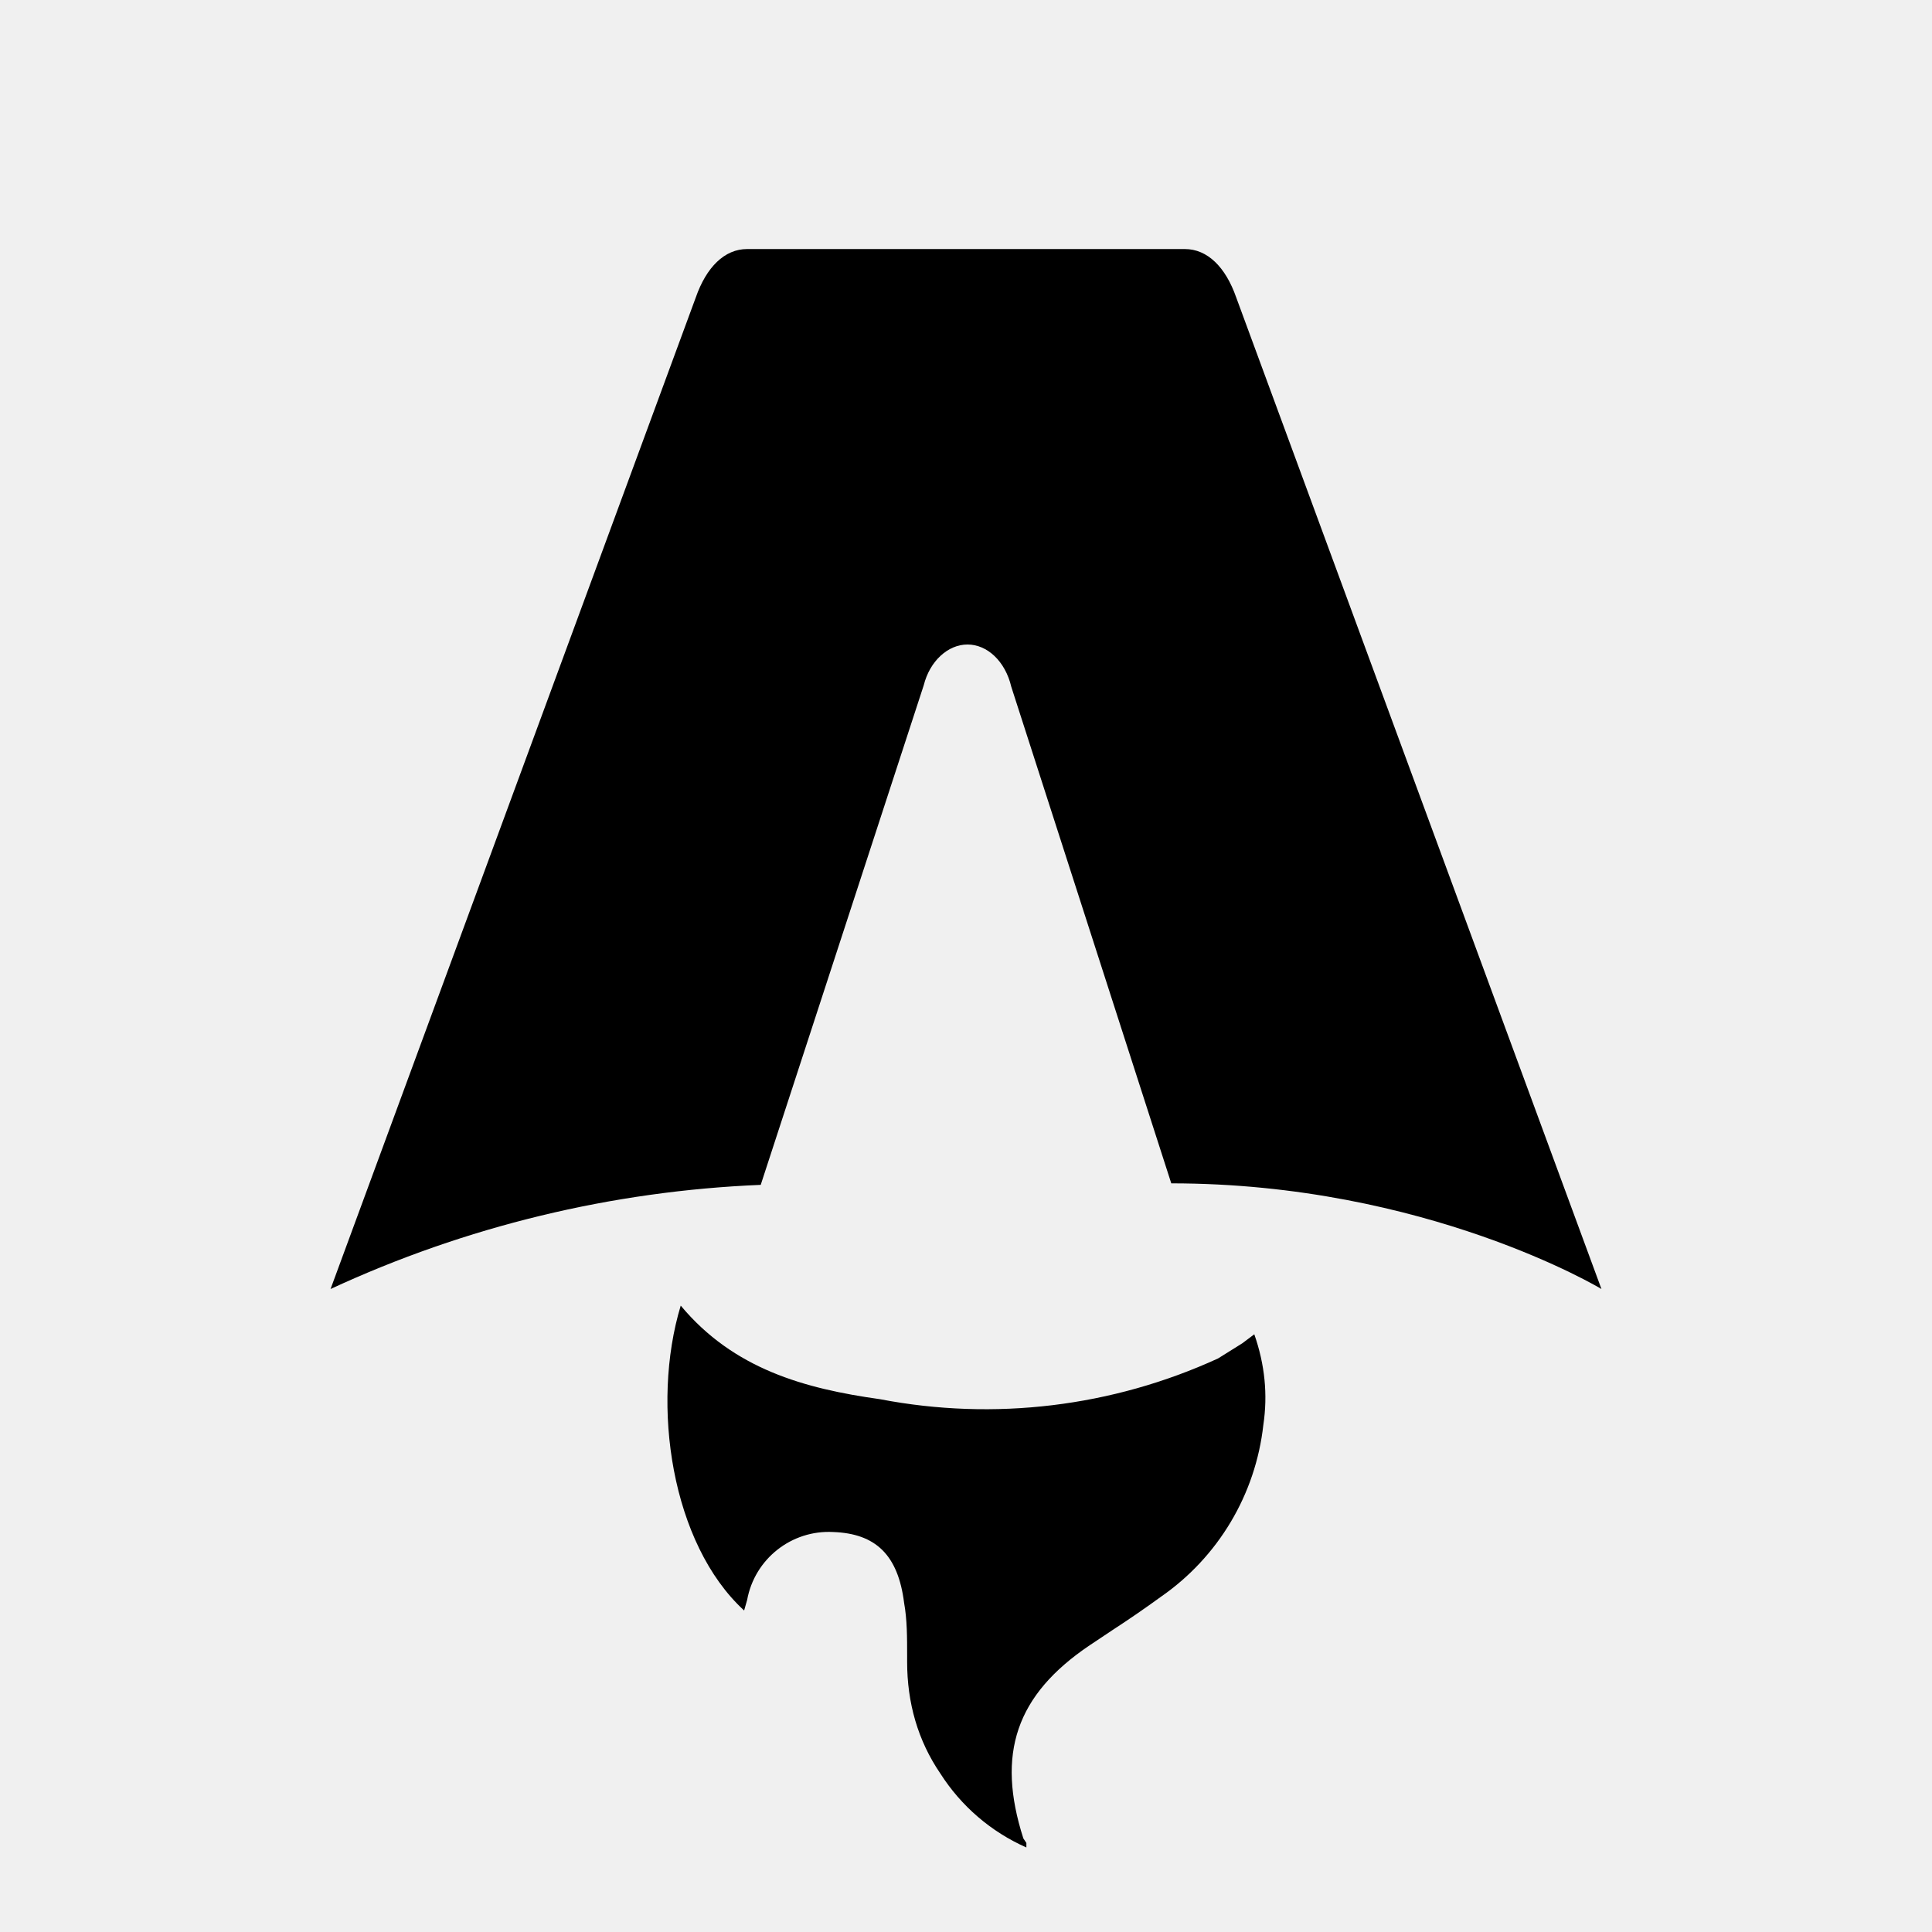
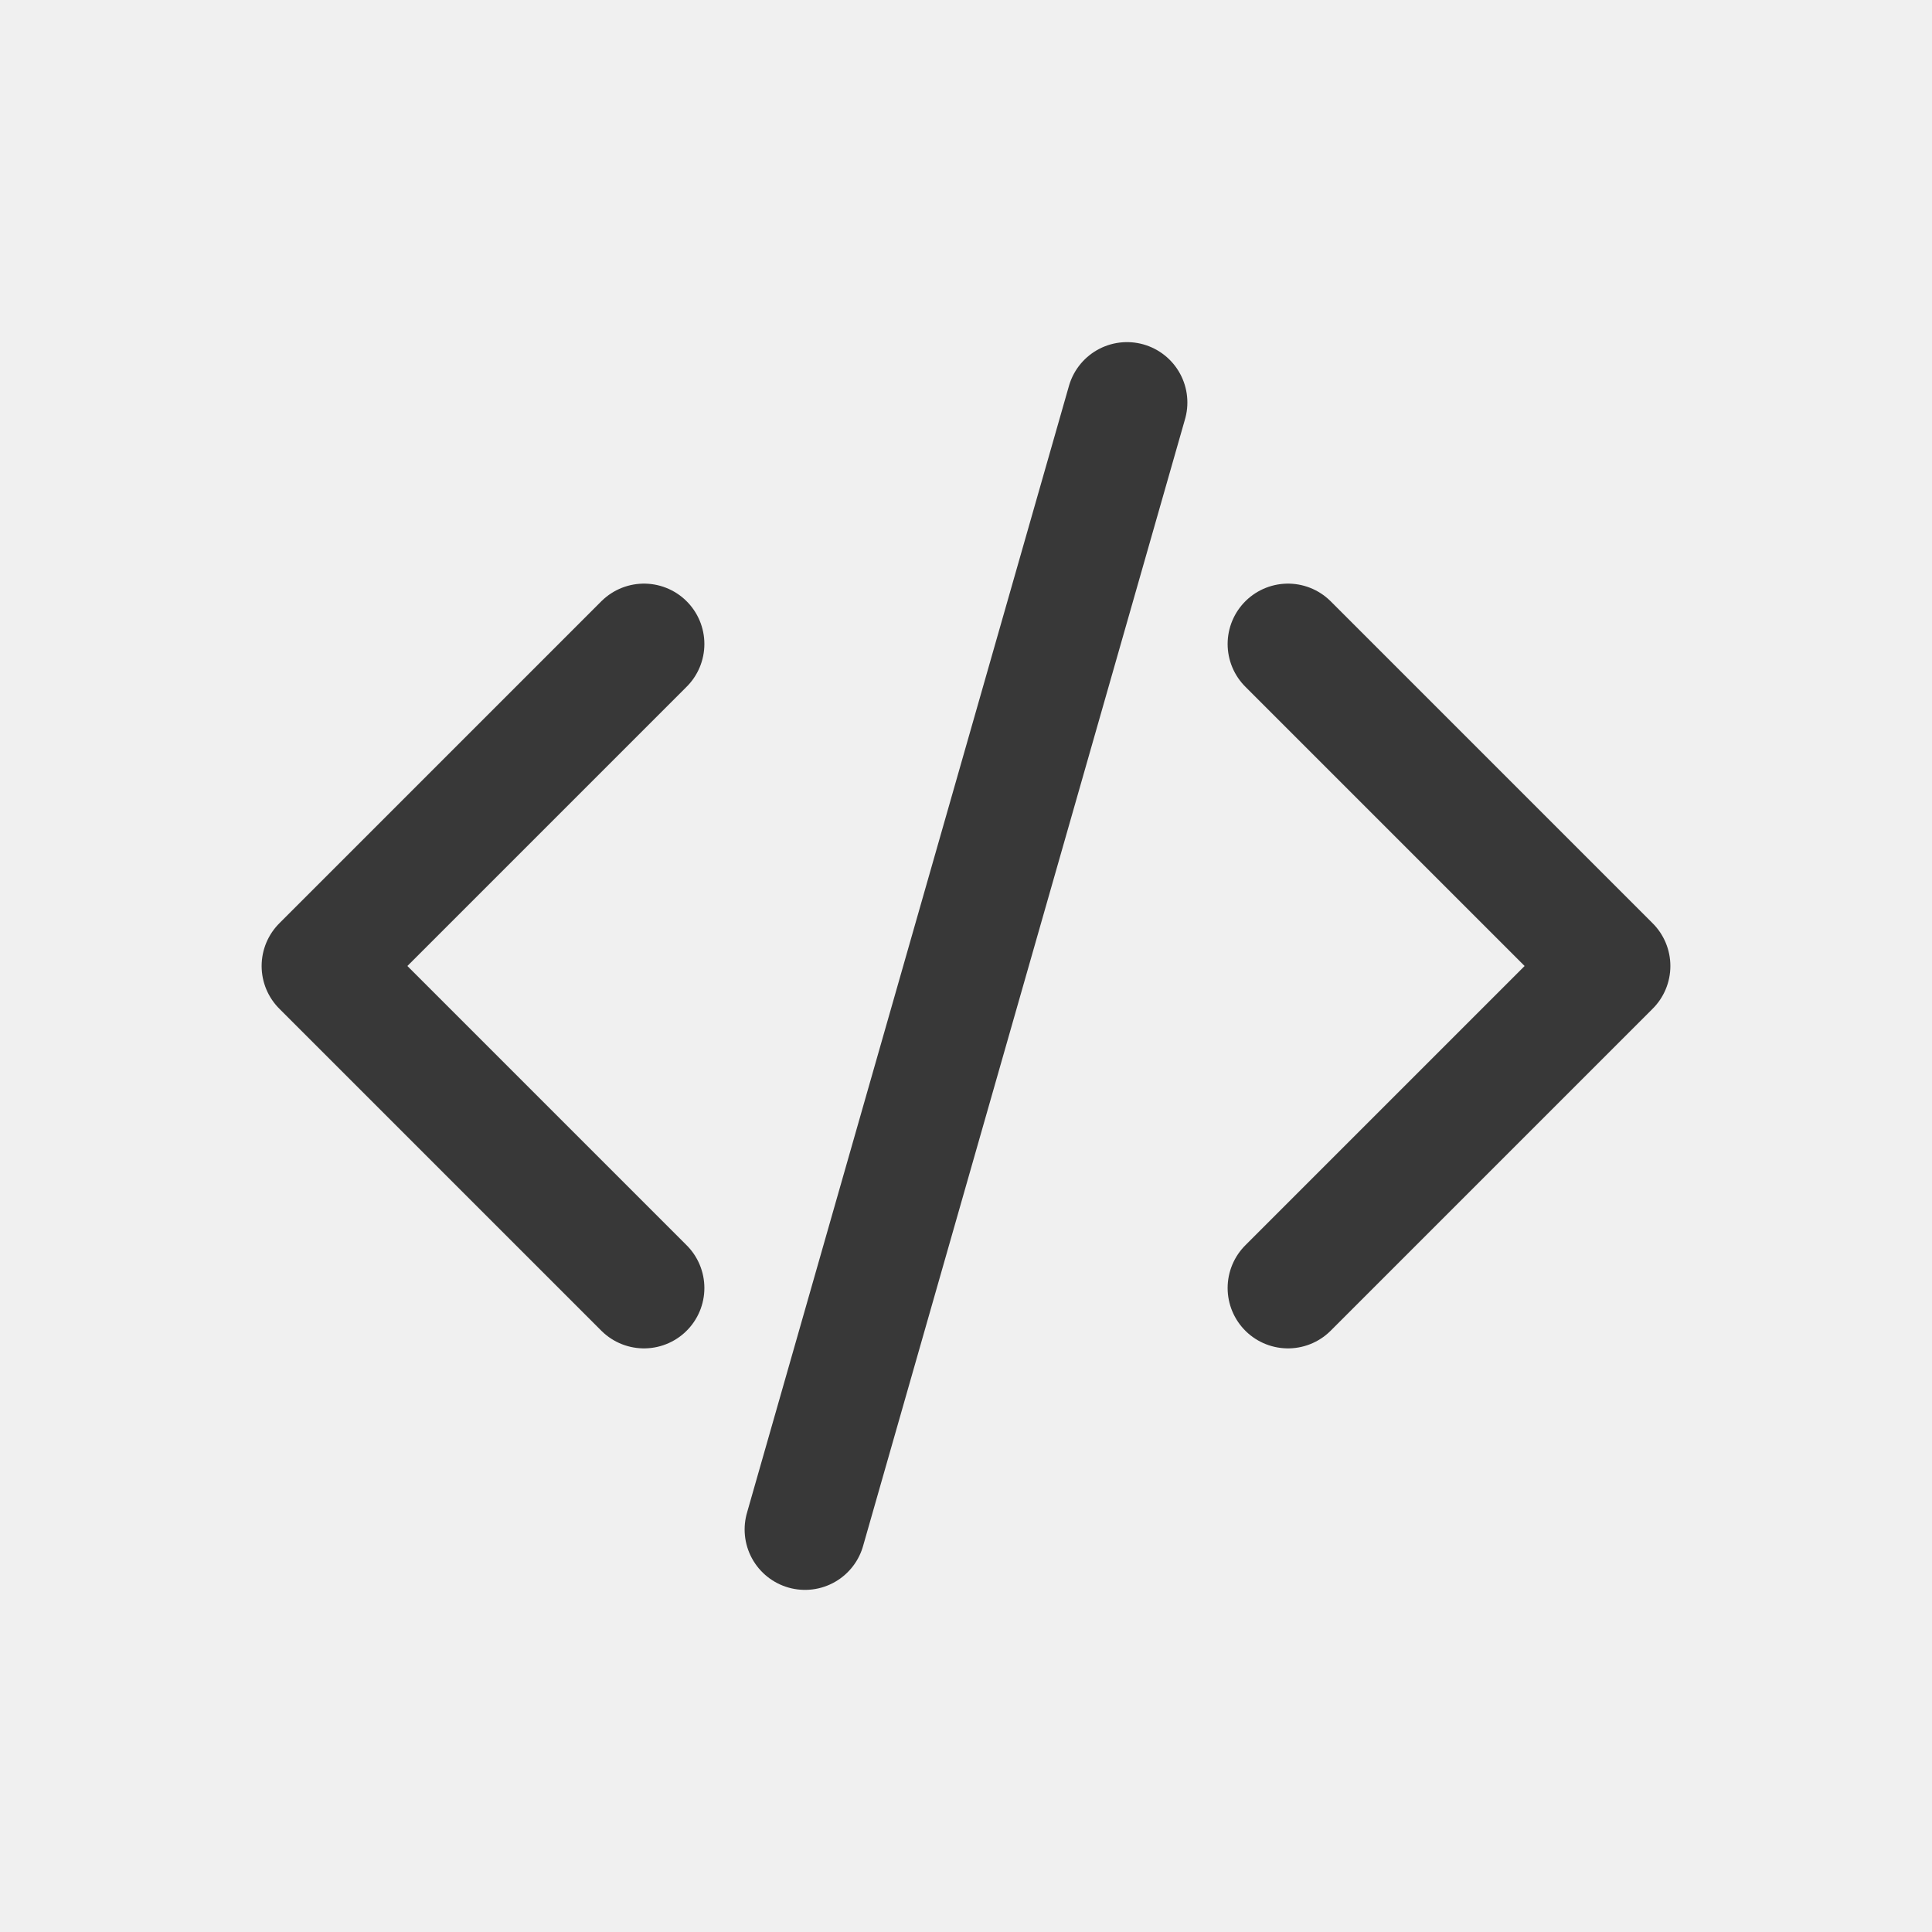
- <svg xmlns="http://www.w3.org/2000/svg" fill="none" viewBox="0 0 128 128">
-   <path d="M50.4 78.5a75.1 75.1 0 0 0-28.5 6.9l24.2-65.7c.7-2 1.9-3.2 3.4-3.2h29c1.5 0 2.7 1.2 3.4 3.2l24.2 65.7s-11.6-7-28.5-7L67 45.5c-.4-1.7-1.6-2.8-2.9-2.8-1.3 0-2.5 1.1-2.9 2.7L50.4 78.5Zm-1.1 28.2Zm-4.2-20.2c-2 6.6-.6 15.8 4.2 20.2a17.5 17.5 0 0 1 .2-.7 5.5 5.5 0 0 1 5.7-4.5c2.8.1 4.3 1.5 4.7 4.7.2 1.1.2 2.3.2 3.5v.4c0 2.7.7 5.2 2.2 7.4a13 13 0 0 0 5.7 4.9v-.3l-.2-.3c-1.8-5.6-.5-9.5 4.4-12.8l1.5-1a73 73 0 0 0 3.2-2.2 16 16 0 0 0 6.8-11.4c.3-2 .1-4-.6-6l-.8.6-1.6 1a37 37 0 0 1-22.4 2.7c-5-.7-9.7-2-13.2-6.2Z" />
-   <style>
-         path { fill: #000; }
-         @media (prefers-color-scheme: dark) {
-             path { fill: #FFF; }
-         }
-     </style>
+ <svg xmlns="http://www.w3.org/2000/svg" width="24" height="24" viewBox="0 0 24 24" fill="none">
+   <path d="M8 8L4 12L8 16M16 16L20 12L16 8M14 5L10 19" stroke="#383838" stroke-width="1.5" stroke-linecap="round" stroke-linejoin="round" />
</svg>
